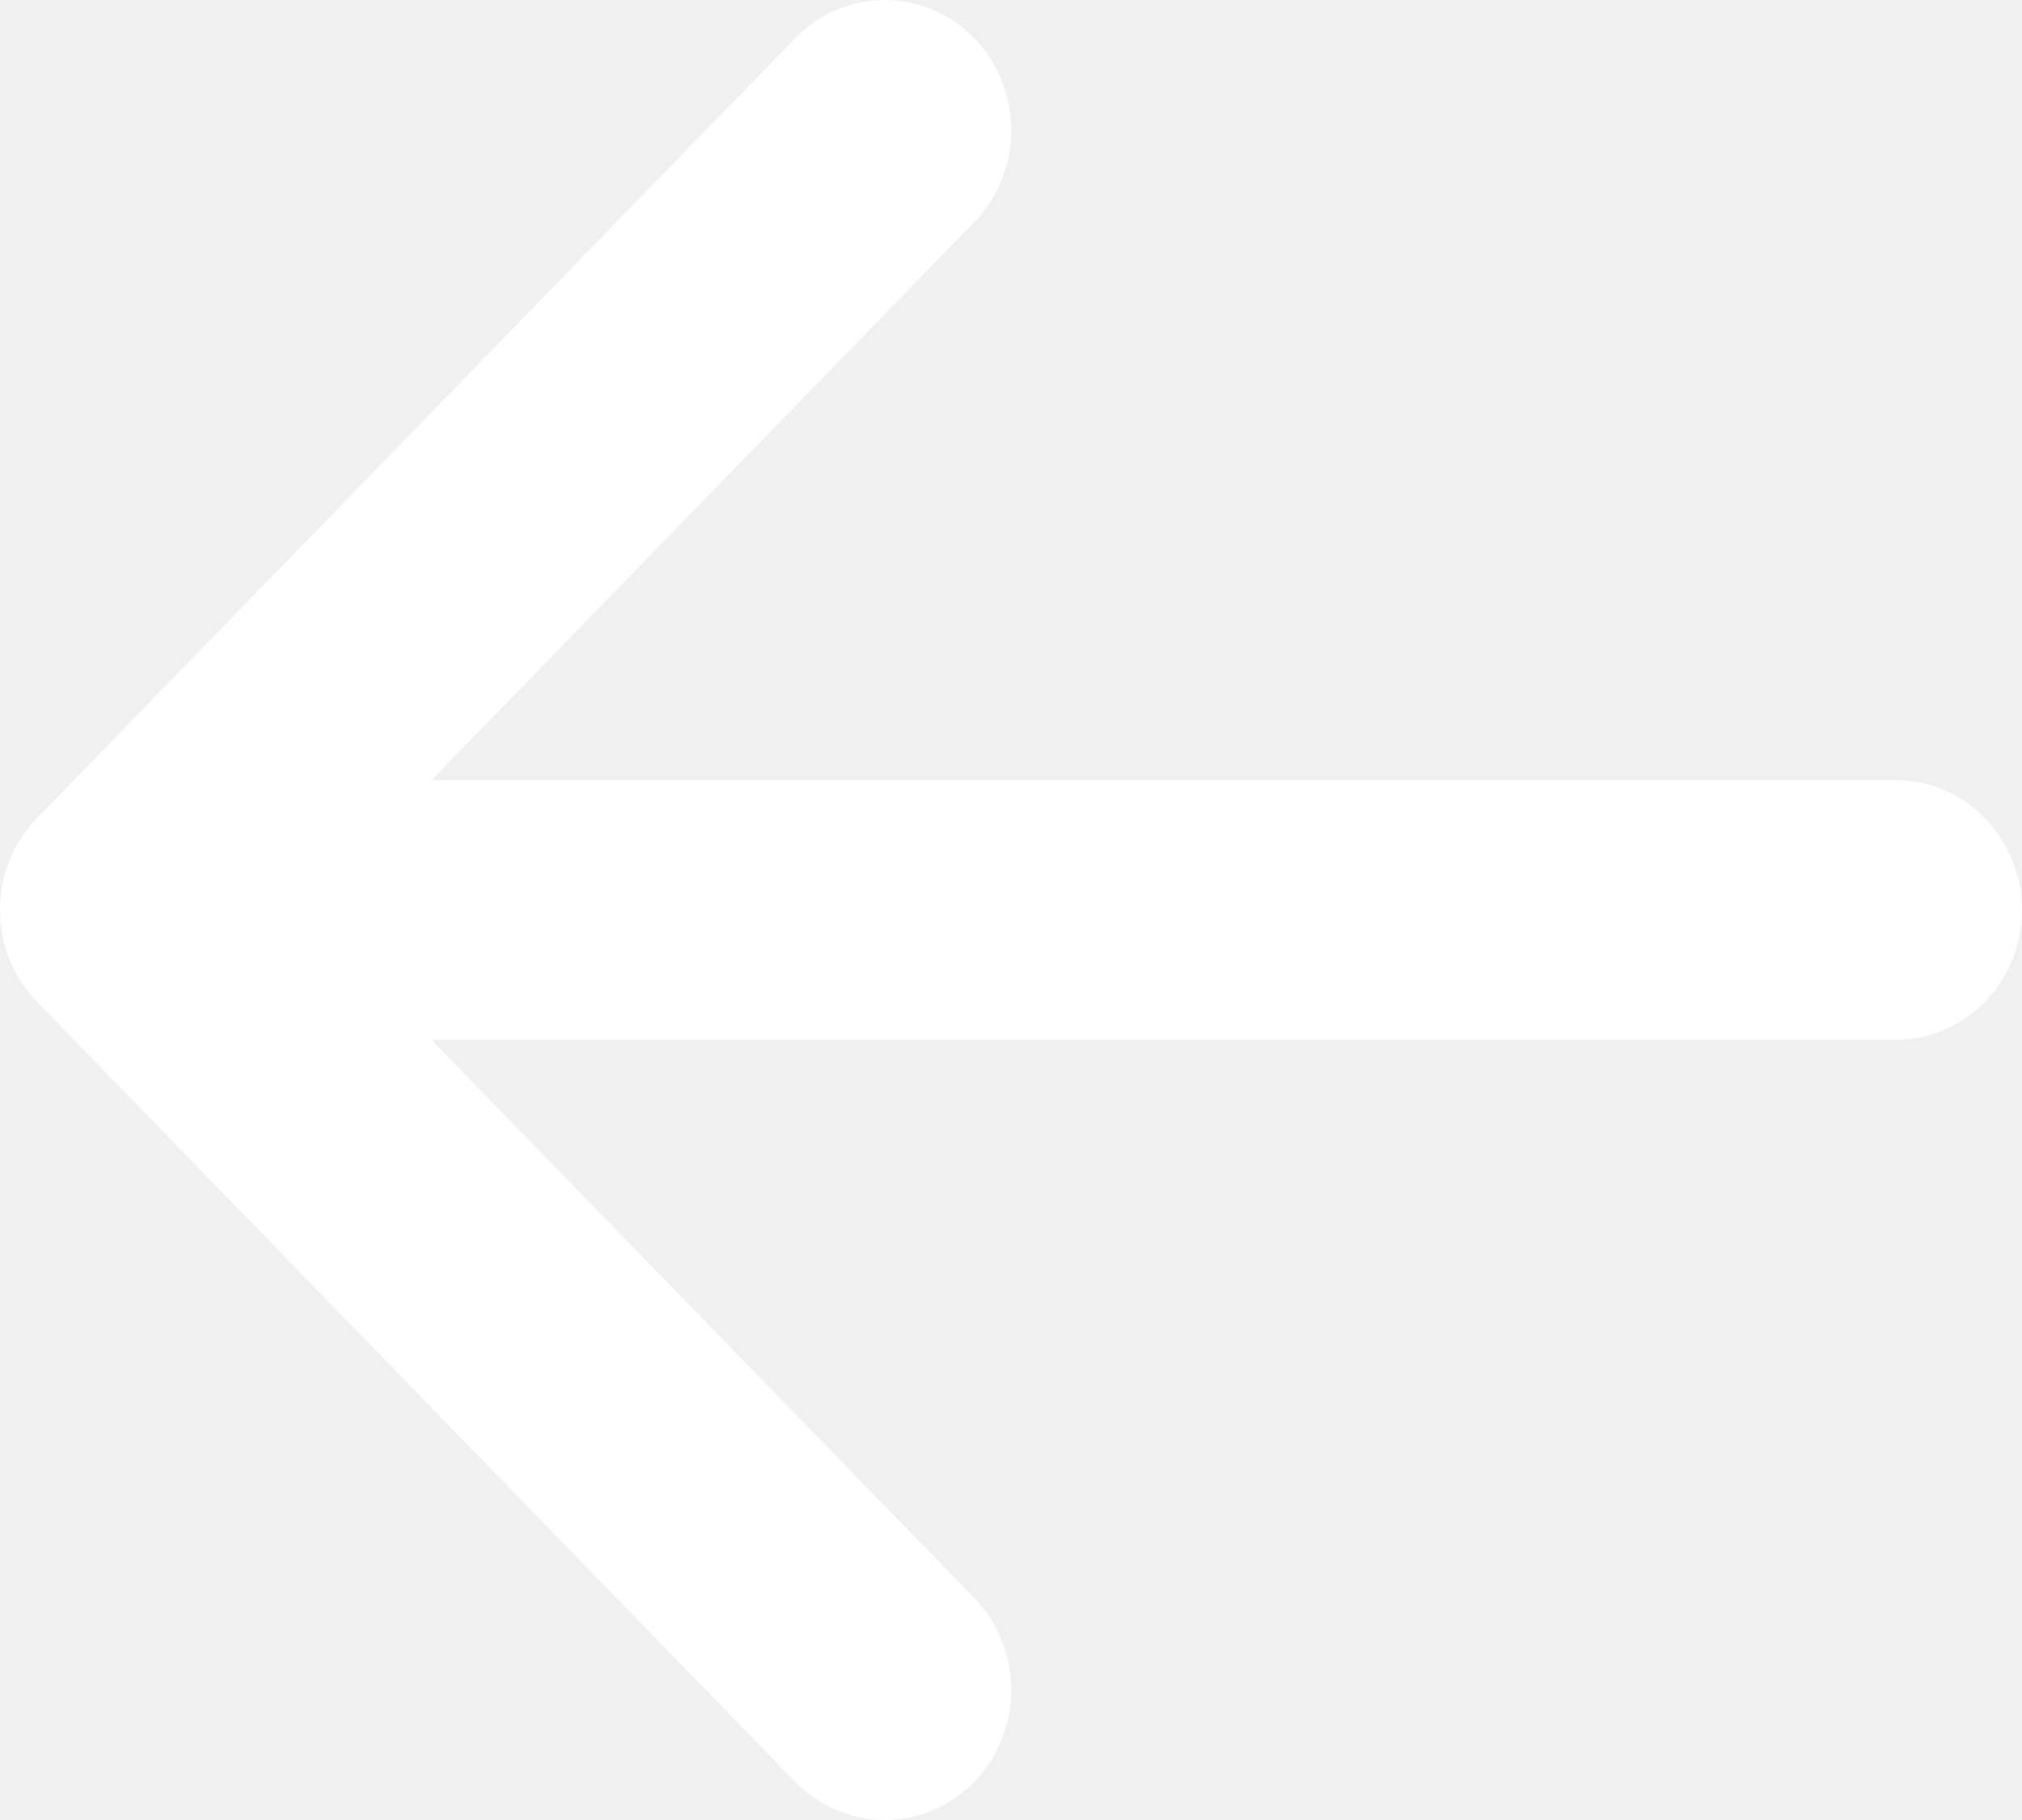
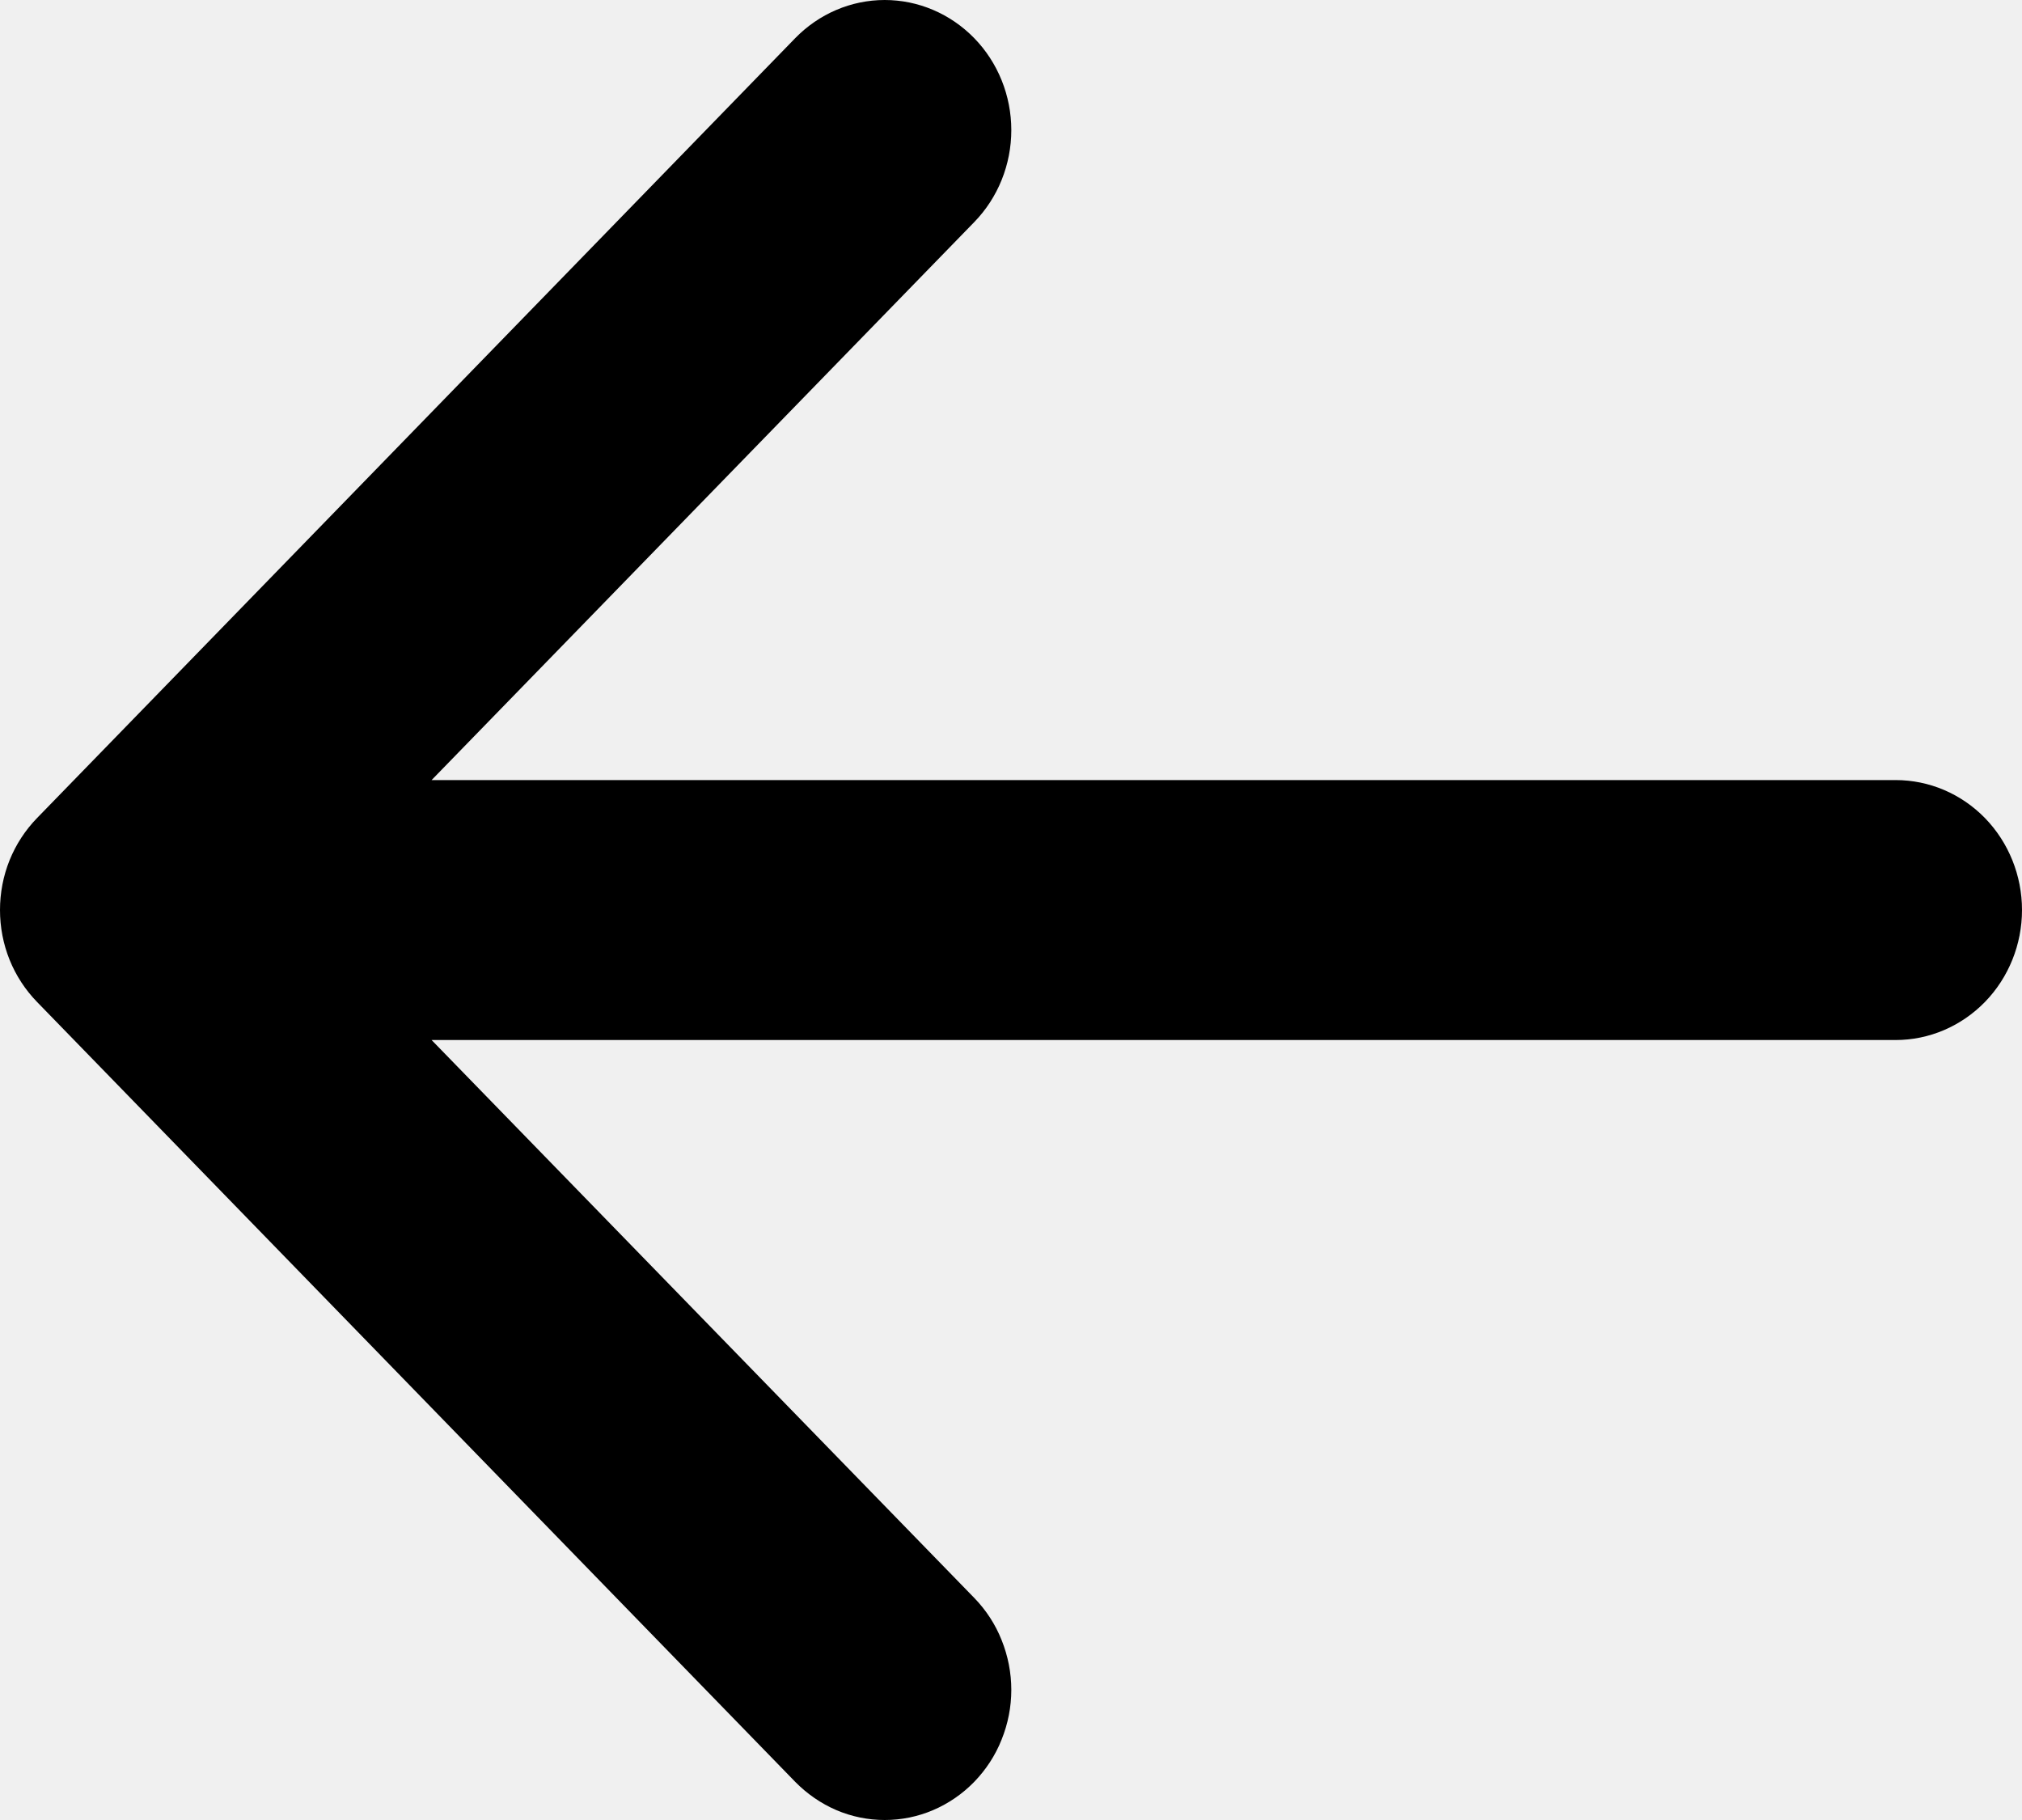
- <svg xmlns="http://www.w3.org/2000/svg" width="20" height="18" viewBox="0 0 20 18" fill="none">
-   <path fill-rule="evenodd" clip-rule="evenodd" d="M20 9C20 9.341 19.868 9.668 19.634 9.909C19.399 10.15 19.082 10.286 18.75 10.286H4.269L9.636 15.803C9.752 15.922 9.845 16.064 9.907 16.22C9.97 16.377 10.003 16.544 10.003 16.713C10.003 16.882 9.97 17.049 9.907 17.205C9.845 17.362 9.752 17.503 9.636 17.623C9.52 17.742 9.382 17.837 9.23 17.902C9.078 17.967 8.916 18 8.751 18C8.587 18 8.424 17.967 8.272 17.902C8.121 17.837 7.983 17.742 7.866 17.623L0.367 9.91C0.251 9.791 0.158 9.649 0.095 9.493C0.032 9.337 0 9.169 0 9C0 8.831 0.032 8.663 0.095 8.507C0.158 8.351 0.251 8.209 0.367 8.09L7.866 0.377C8.101 0.136 8.419 0 8.751 0C9.083 0 9.401 0.136 9.636 0.377C9.871 0.618 10.003 0.946 10.003 1.287C10.003 1.628 9.871 1.956 9.636 2.197L4.269 7.715H18.75C19.082 7.715 19.399 7.85 19.634 8.091C19.868 8.332 20 8.659 20 9Z" fill="white" />
+ <svg xmlns="http://www.w3.org/2000/svg" width="20" height="18" viewBox="0 0 20 18">
+   <path fill-rule="evenodd" clip-rule="evenodd" d="M20 9C20 9.341 19.868 9.668 19.634 9.909C19.399 10.15 19.082 10.286 18.75 10.286H4.269L9.636 15.803C9.752 15.922 9.845 16.064 9.907 16.22C9.97 16.377 10.003 16.544 10.003 16.713C10.003 16.882 9.97 17.049 9.907 17.205C9.845 17.362 9.752 17.503 9.636 17.623C9.52 17.742 9.382 17.837 9.23 17.902C9.078 17.967 8.916 18 8.751 18C8.587 18 8.424 17.967 8.272 17.902C8.121 17.837 7.983 17.742 7.866 17.623L0.367 9.91C0.251 9.791 0.158 9.649 0.095 9.493C0.032 9.337 0 9.169 0 9C0 8.831 0.032 8.663 0.095 8.507C0.158 8.351 0.251 8.209 0.367 8.09L7.866 0.377C8.101 0.136 8.419 0 8.751 0C9.083 0 9.401 0.136 9.636 0.377C9.871 0.618 10.003 0.946 10.003 1.287C10.003 1.628 9.871 1.956 9.636 2.197L4.269 7.715H18.75C19.082 7.715 19.399 7.85 19.634 8.091C19.868 8.332 20 8.659 20 9Z" />
</svg>
